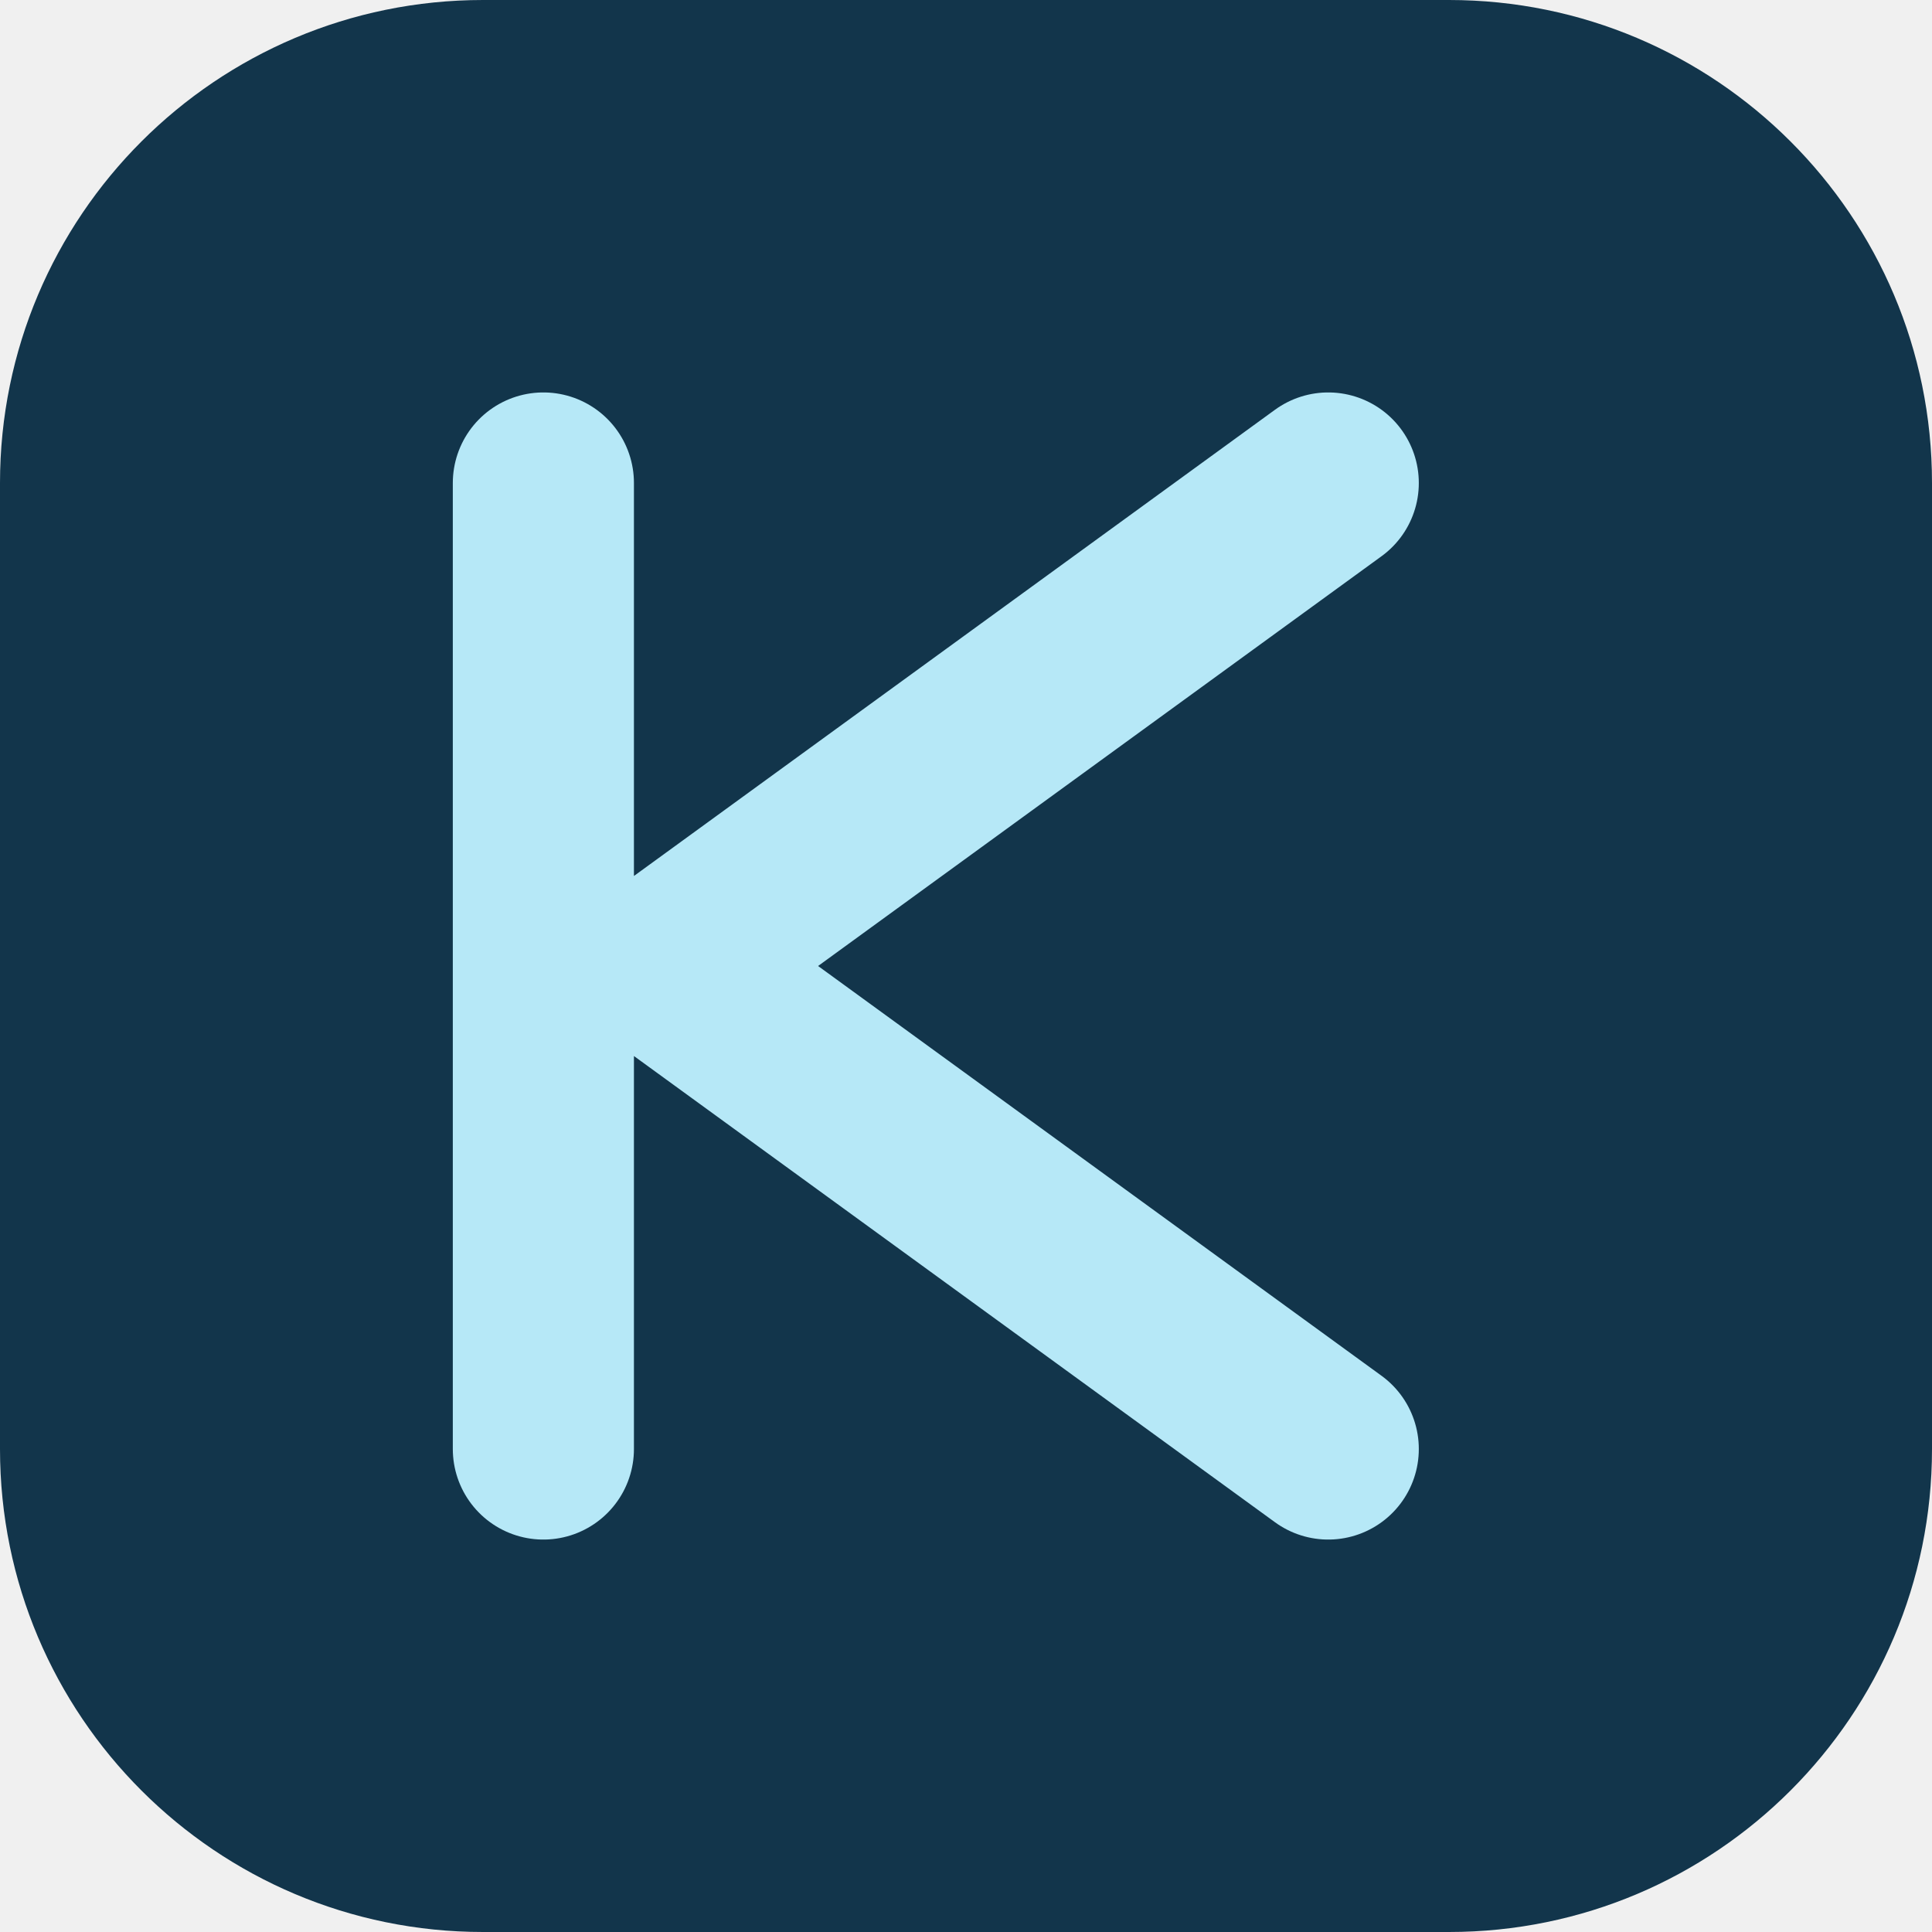
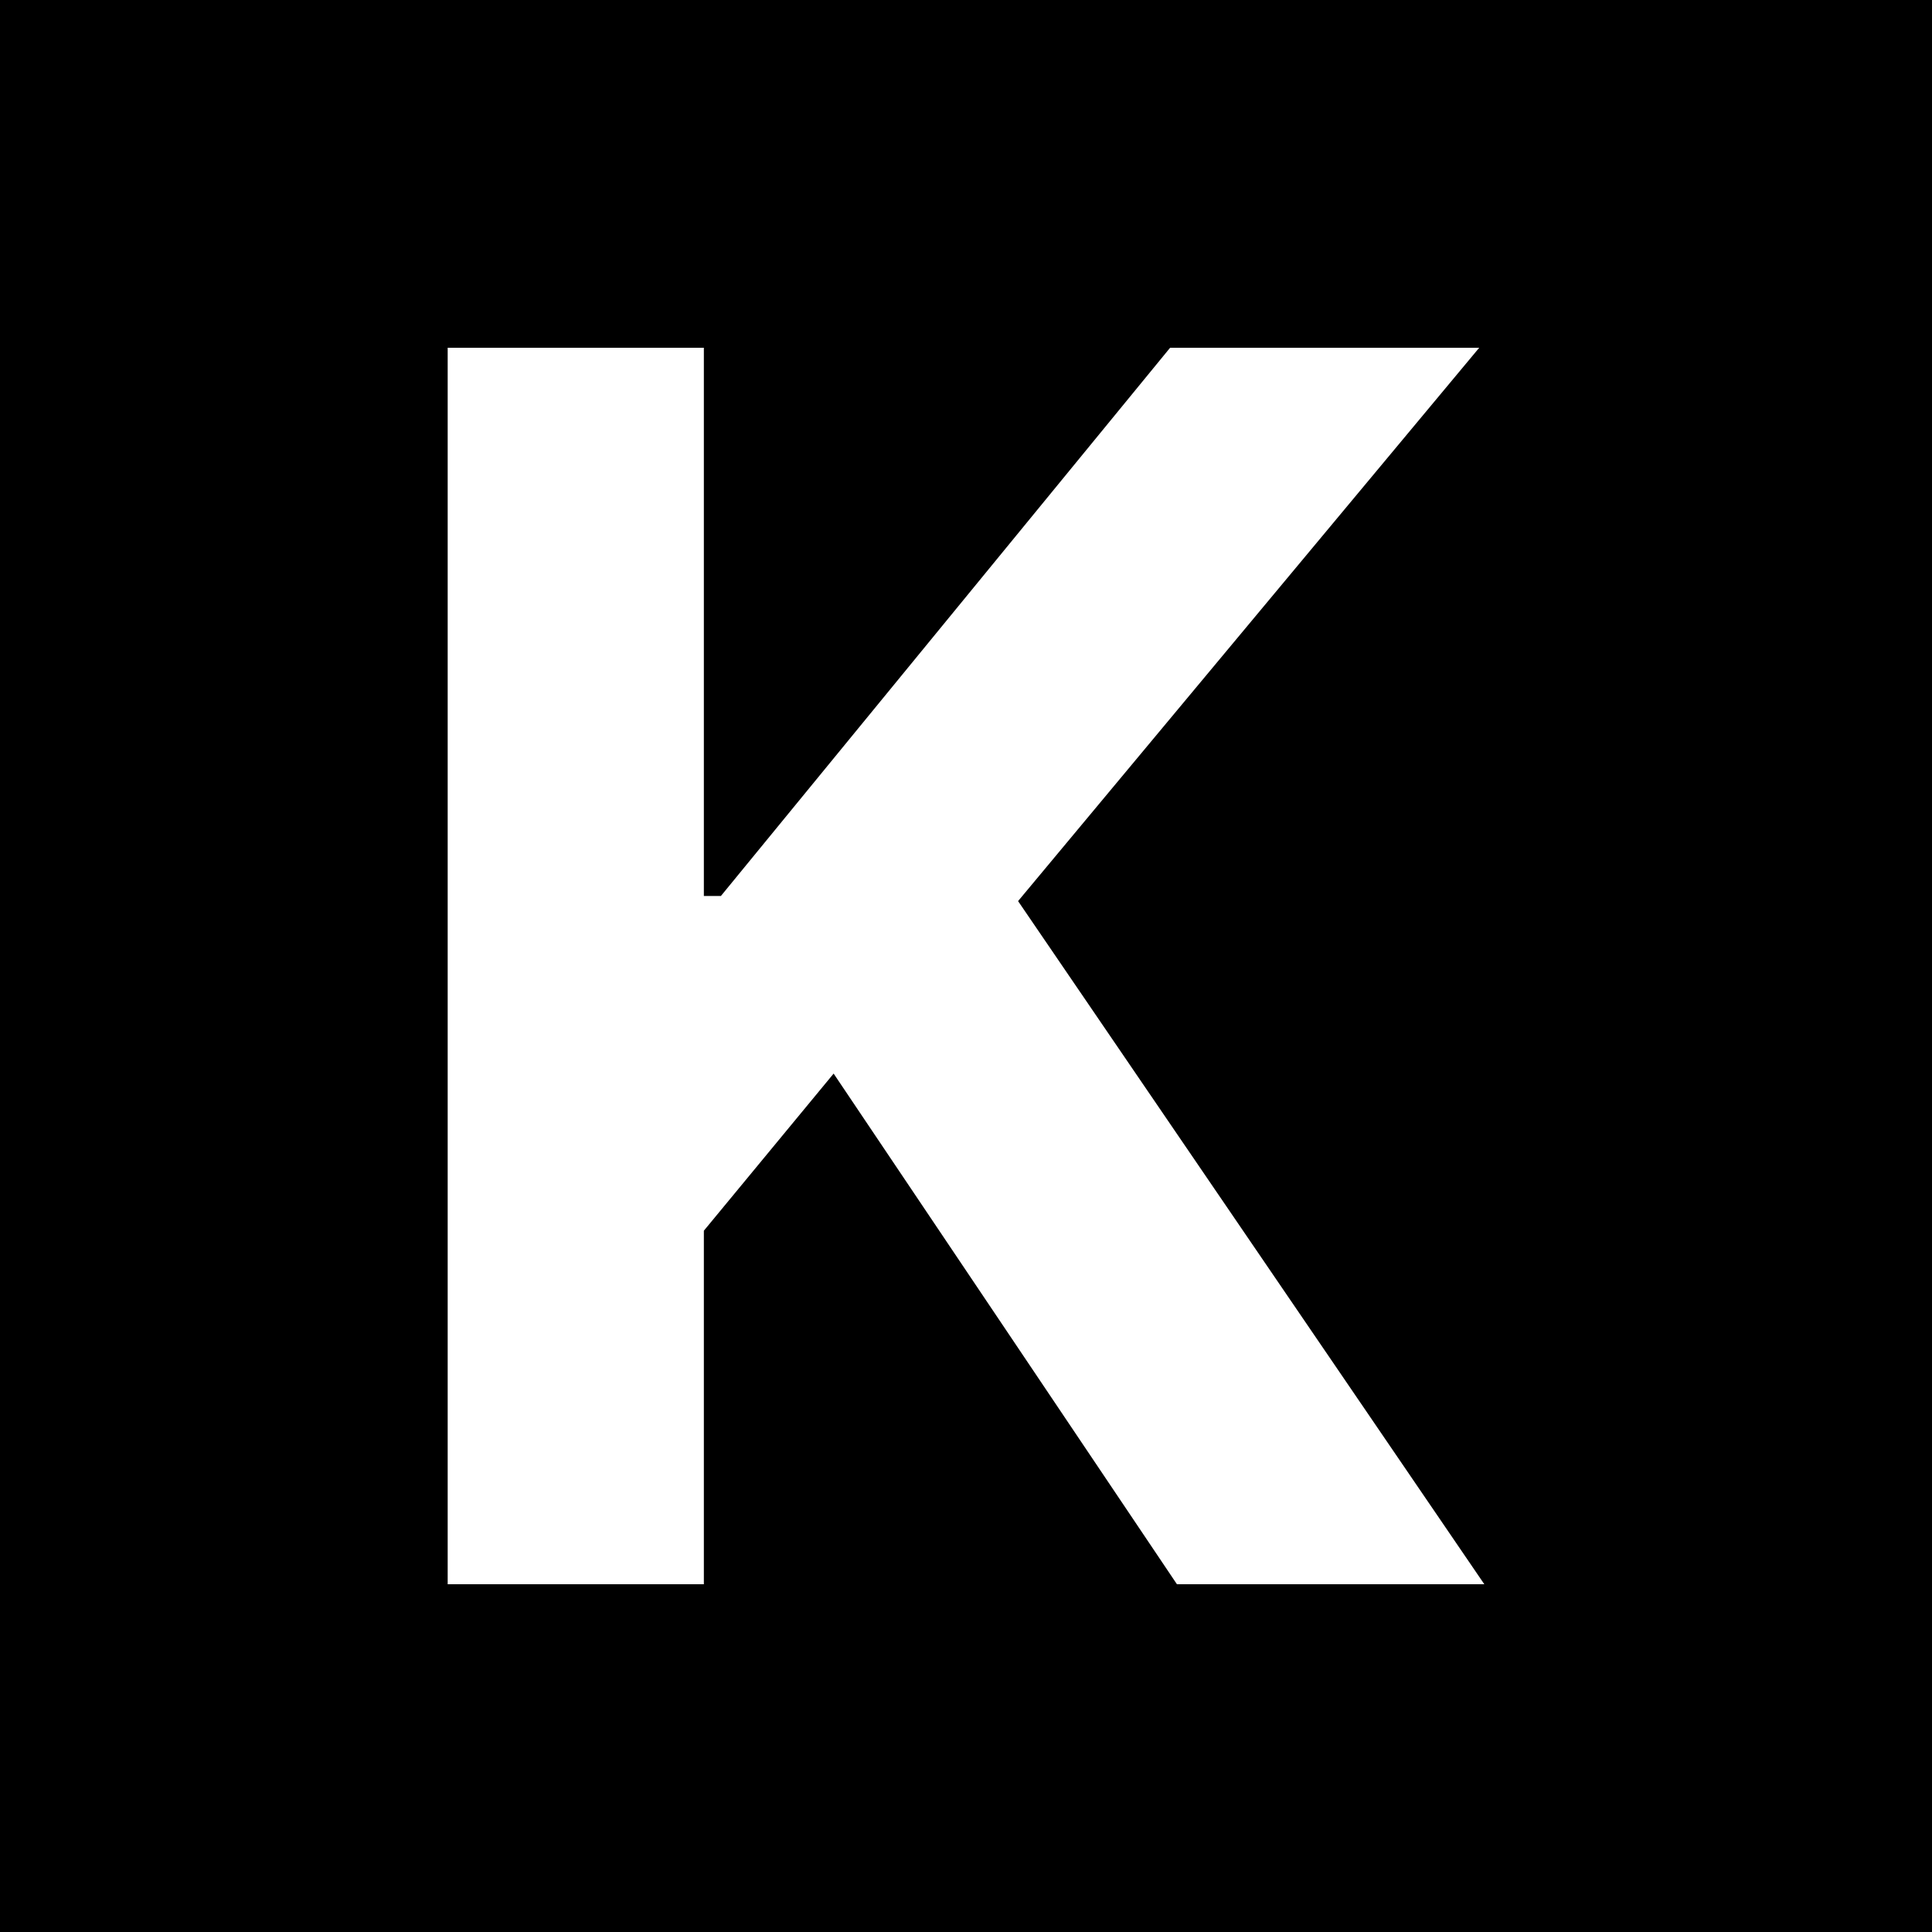
- <svg xmlns="http://www.w3.org/2000/svg" viewBox="0 0 32 32">
-   <rect width="32" height="32" rx="8" fill="#12354b" />
-   <path d="M9 8v16M11 16l11-8M11 16l11 8" fill="none" stroke="#b6e8f7" stroke-width="3" stroke-linecap="round" />
+ <svg xmlns="http://www.w3.org/2000/svg" width="512" height="512" viewBox="0 0 512 512">
+   <path fill="black" d="M0 0H512V512H0Z" />
+   <path fill="white" d="M118.64 92.16L186.53 92.16L186.53 237.44L191.05 237.44L310.09 92.16L392.01 92.16L269.8 238.8L393.36 419.84L311.9 419.84L220.92 284.51L186.53 326.15L186.53 419.84L118.64 419.84Z" />
</svg>
